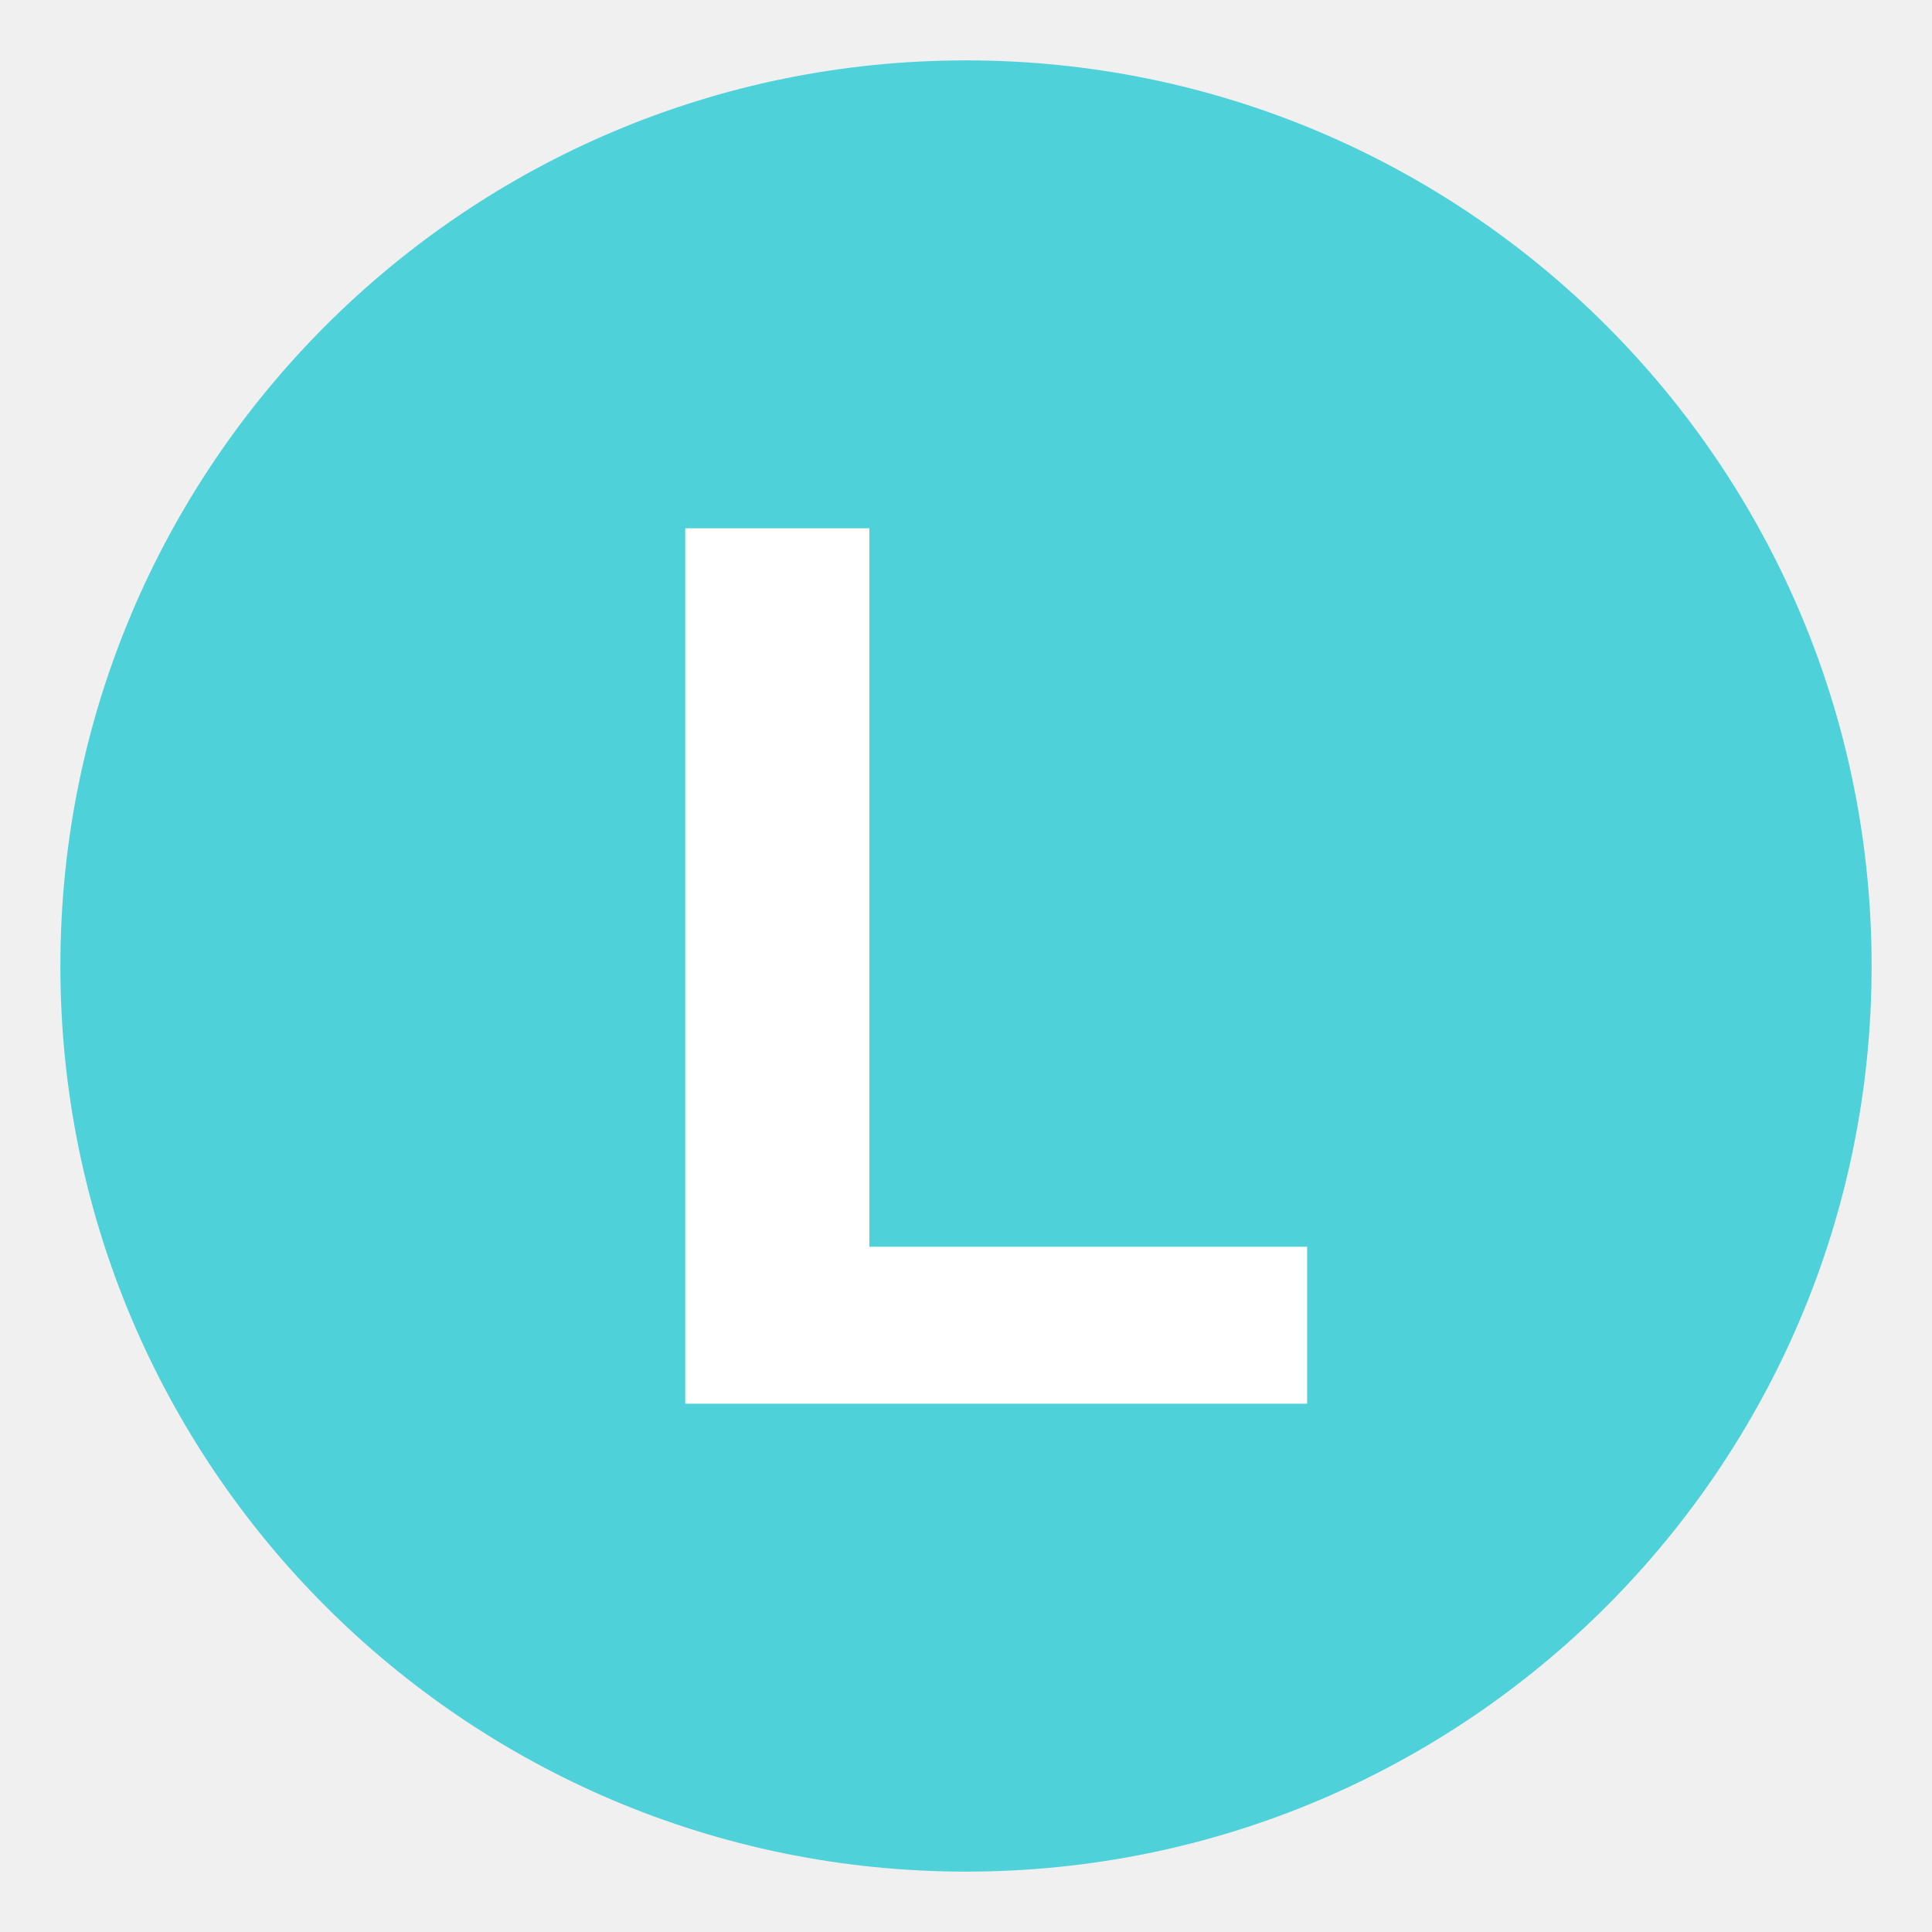
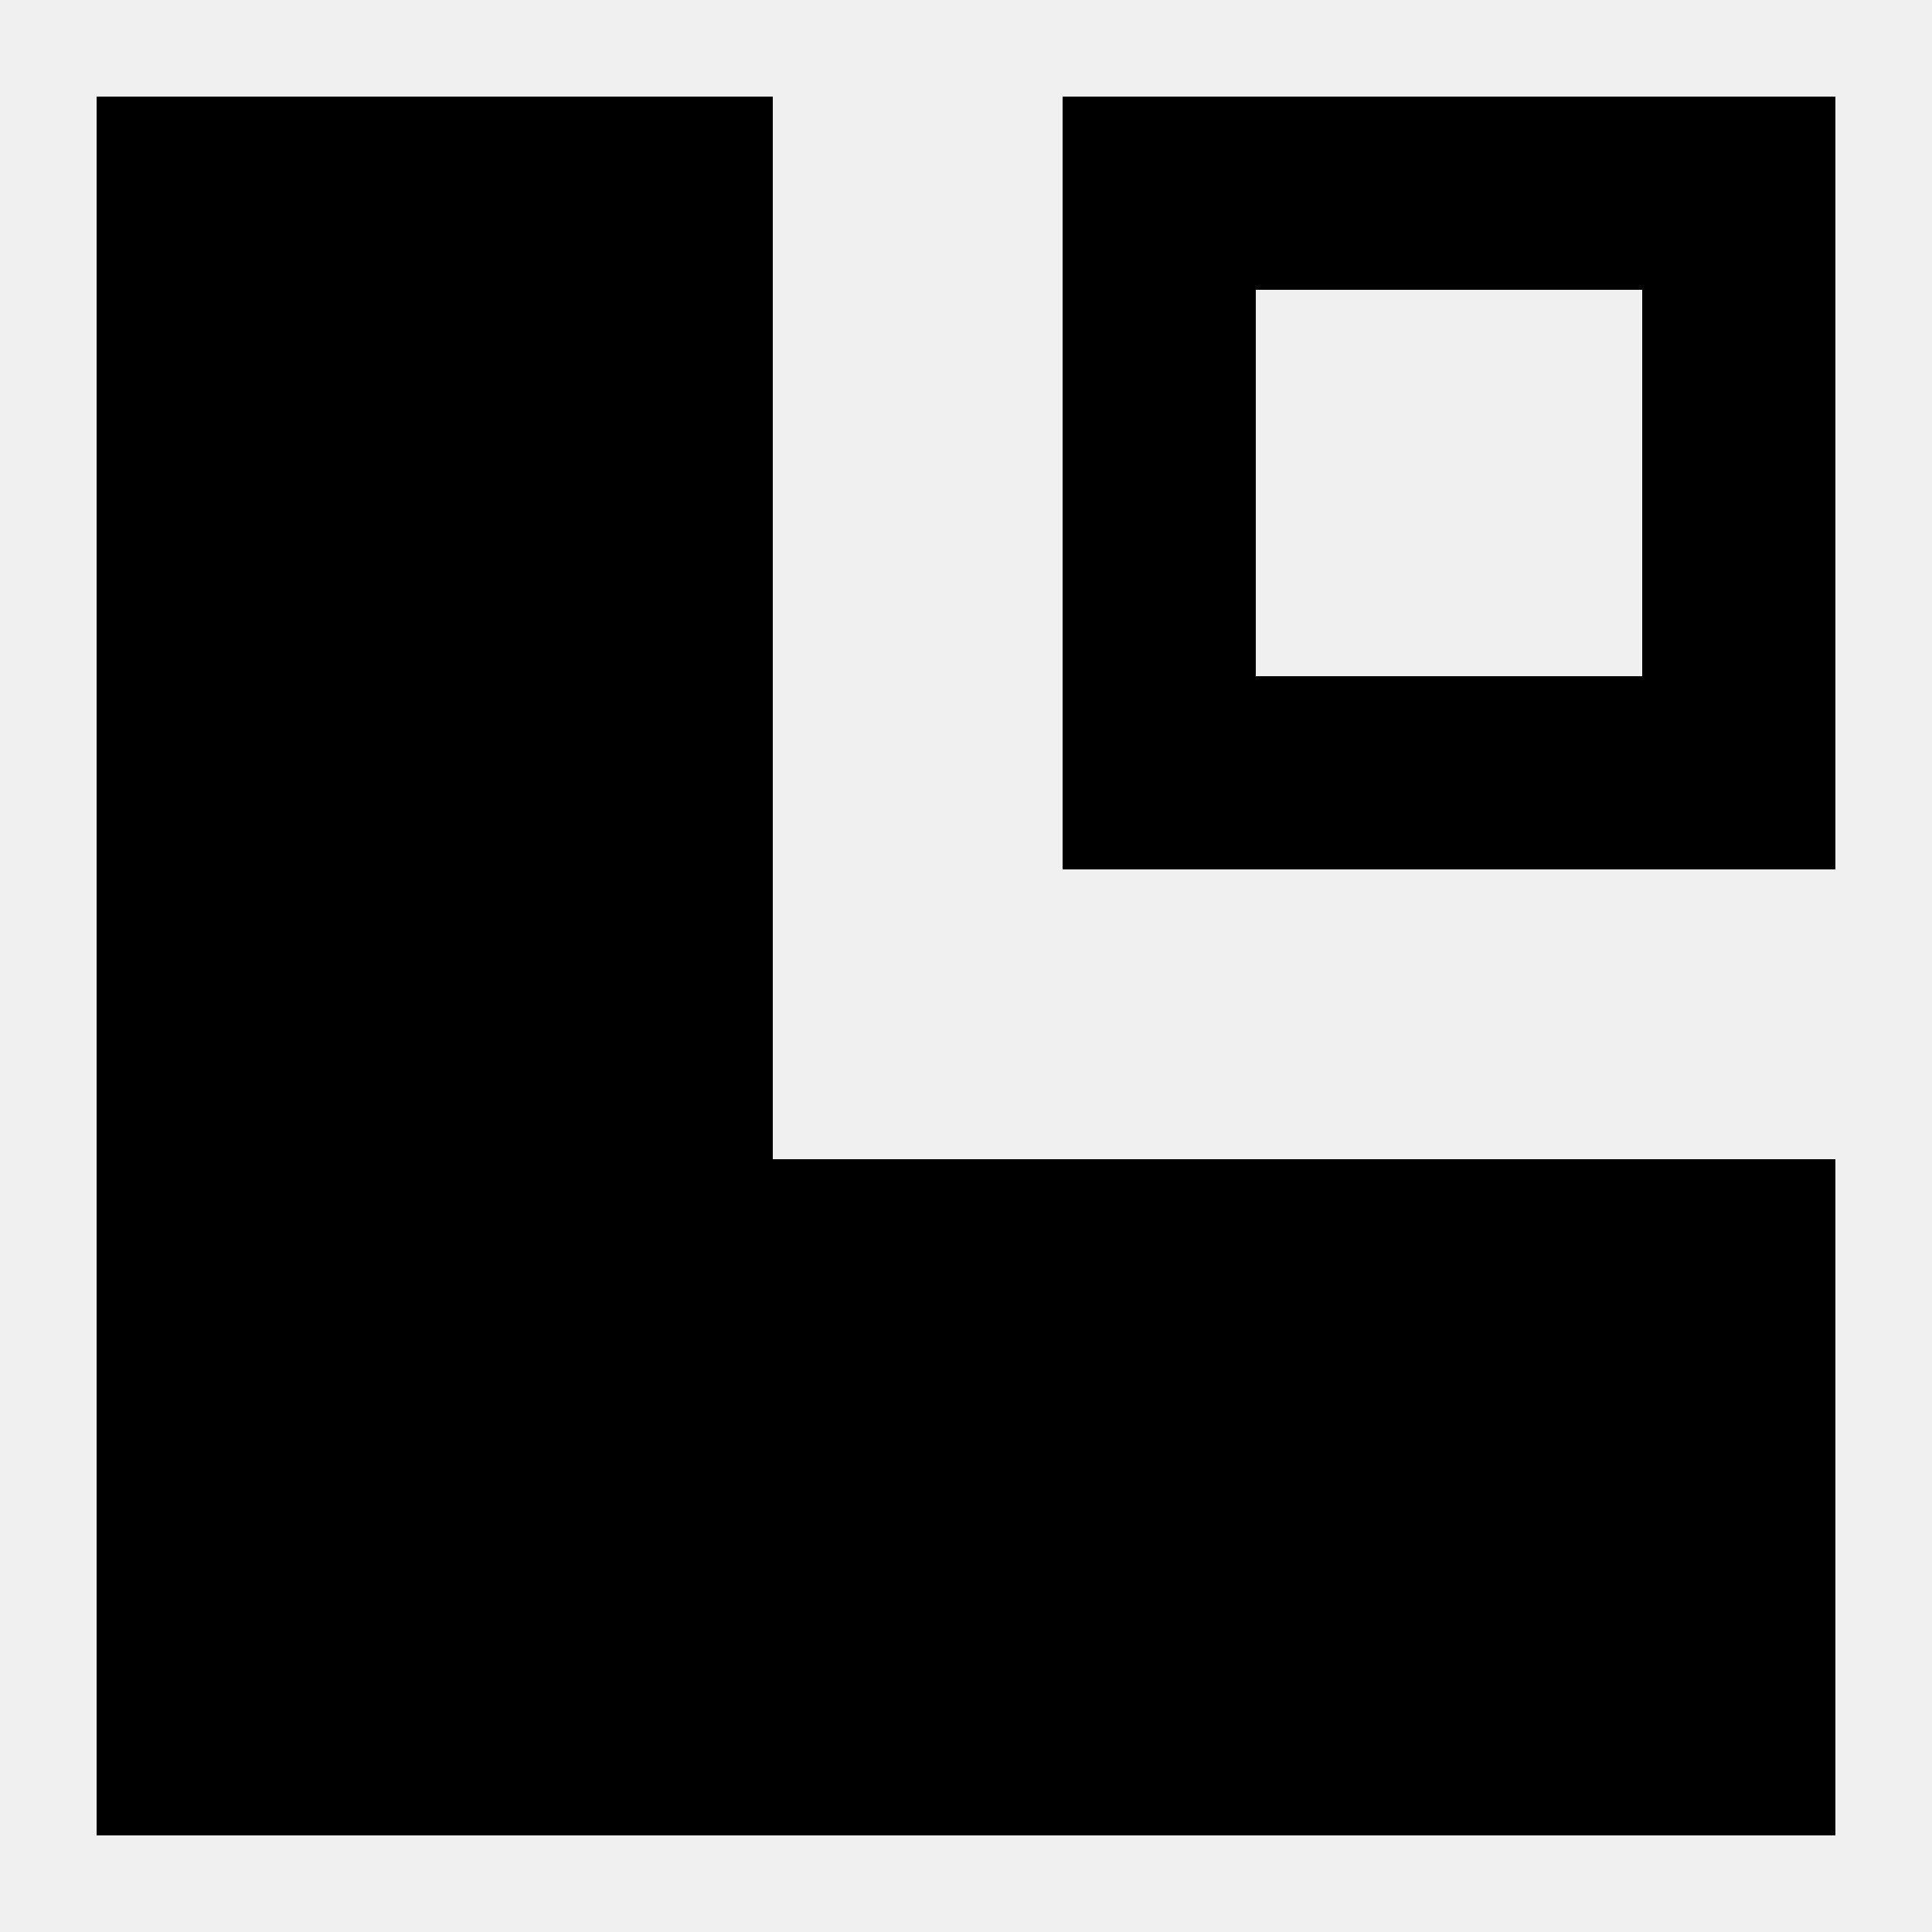
- <svg xmlns="http://www.w3.org/2000/svg" width="64" height="64" viewBox="0 0 64 64">
-   <circle cx="32" cy="32" r="30" fill="#4fd1d9" />
-   <path fill="#fff" d="M22.7 17.5h6.1v23.8h14.5v5.2H22.7v-29" />
+ <svg xmlns="http://www.w3.org/2000/svg" width="20" height="20" viewBox="0 0 20 20">
+   <path fill="currentColor" d="M8 12V1H1v18h18v-7z" />
+   <path fill="currentColor" d="M11 1v8h8V1zm6 6h-4V3h4z" />
</svg>
